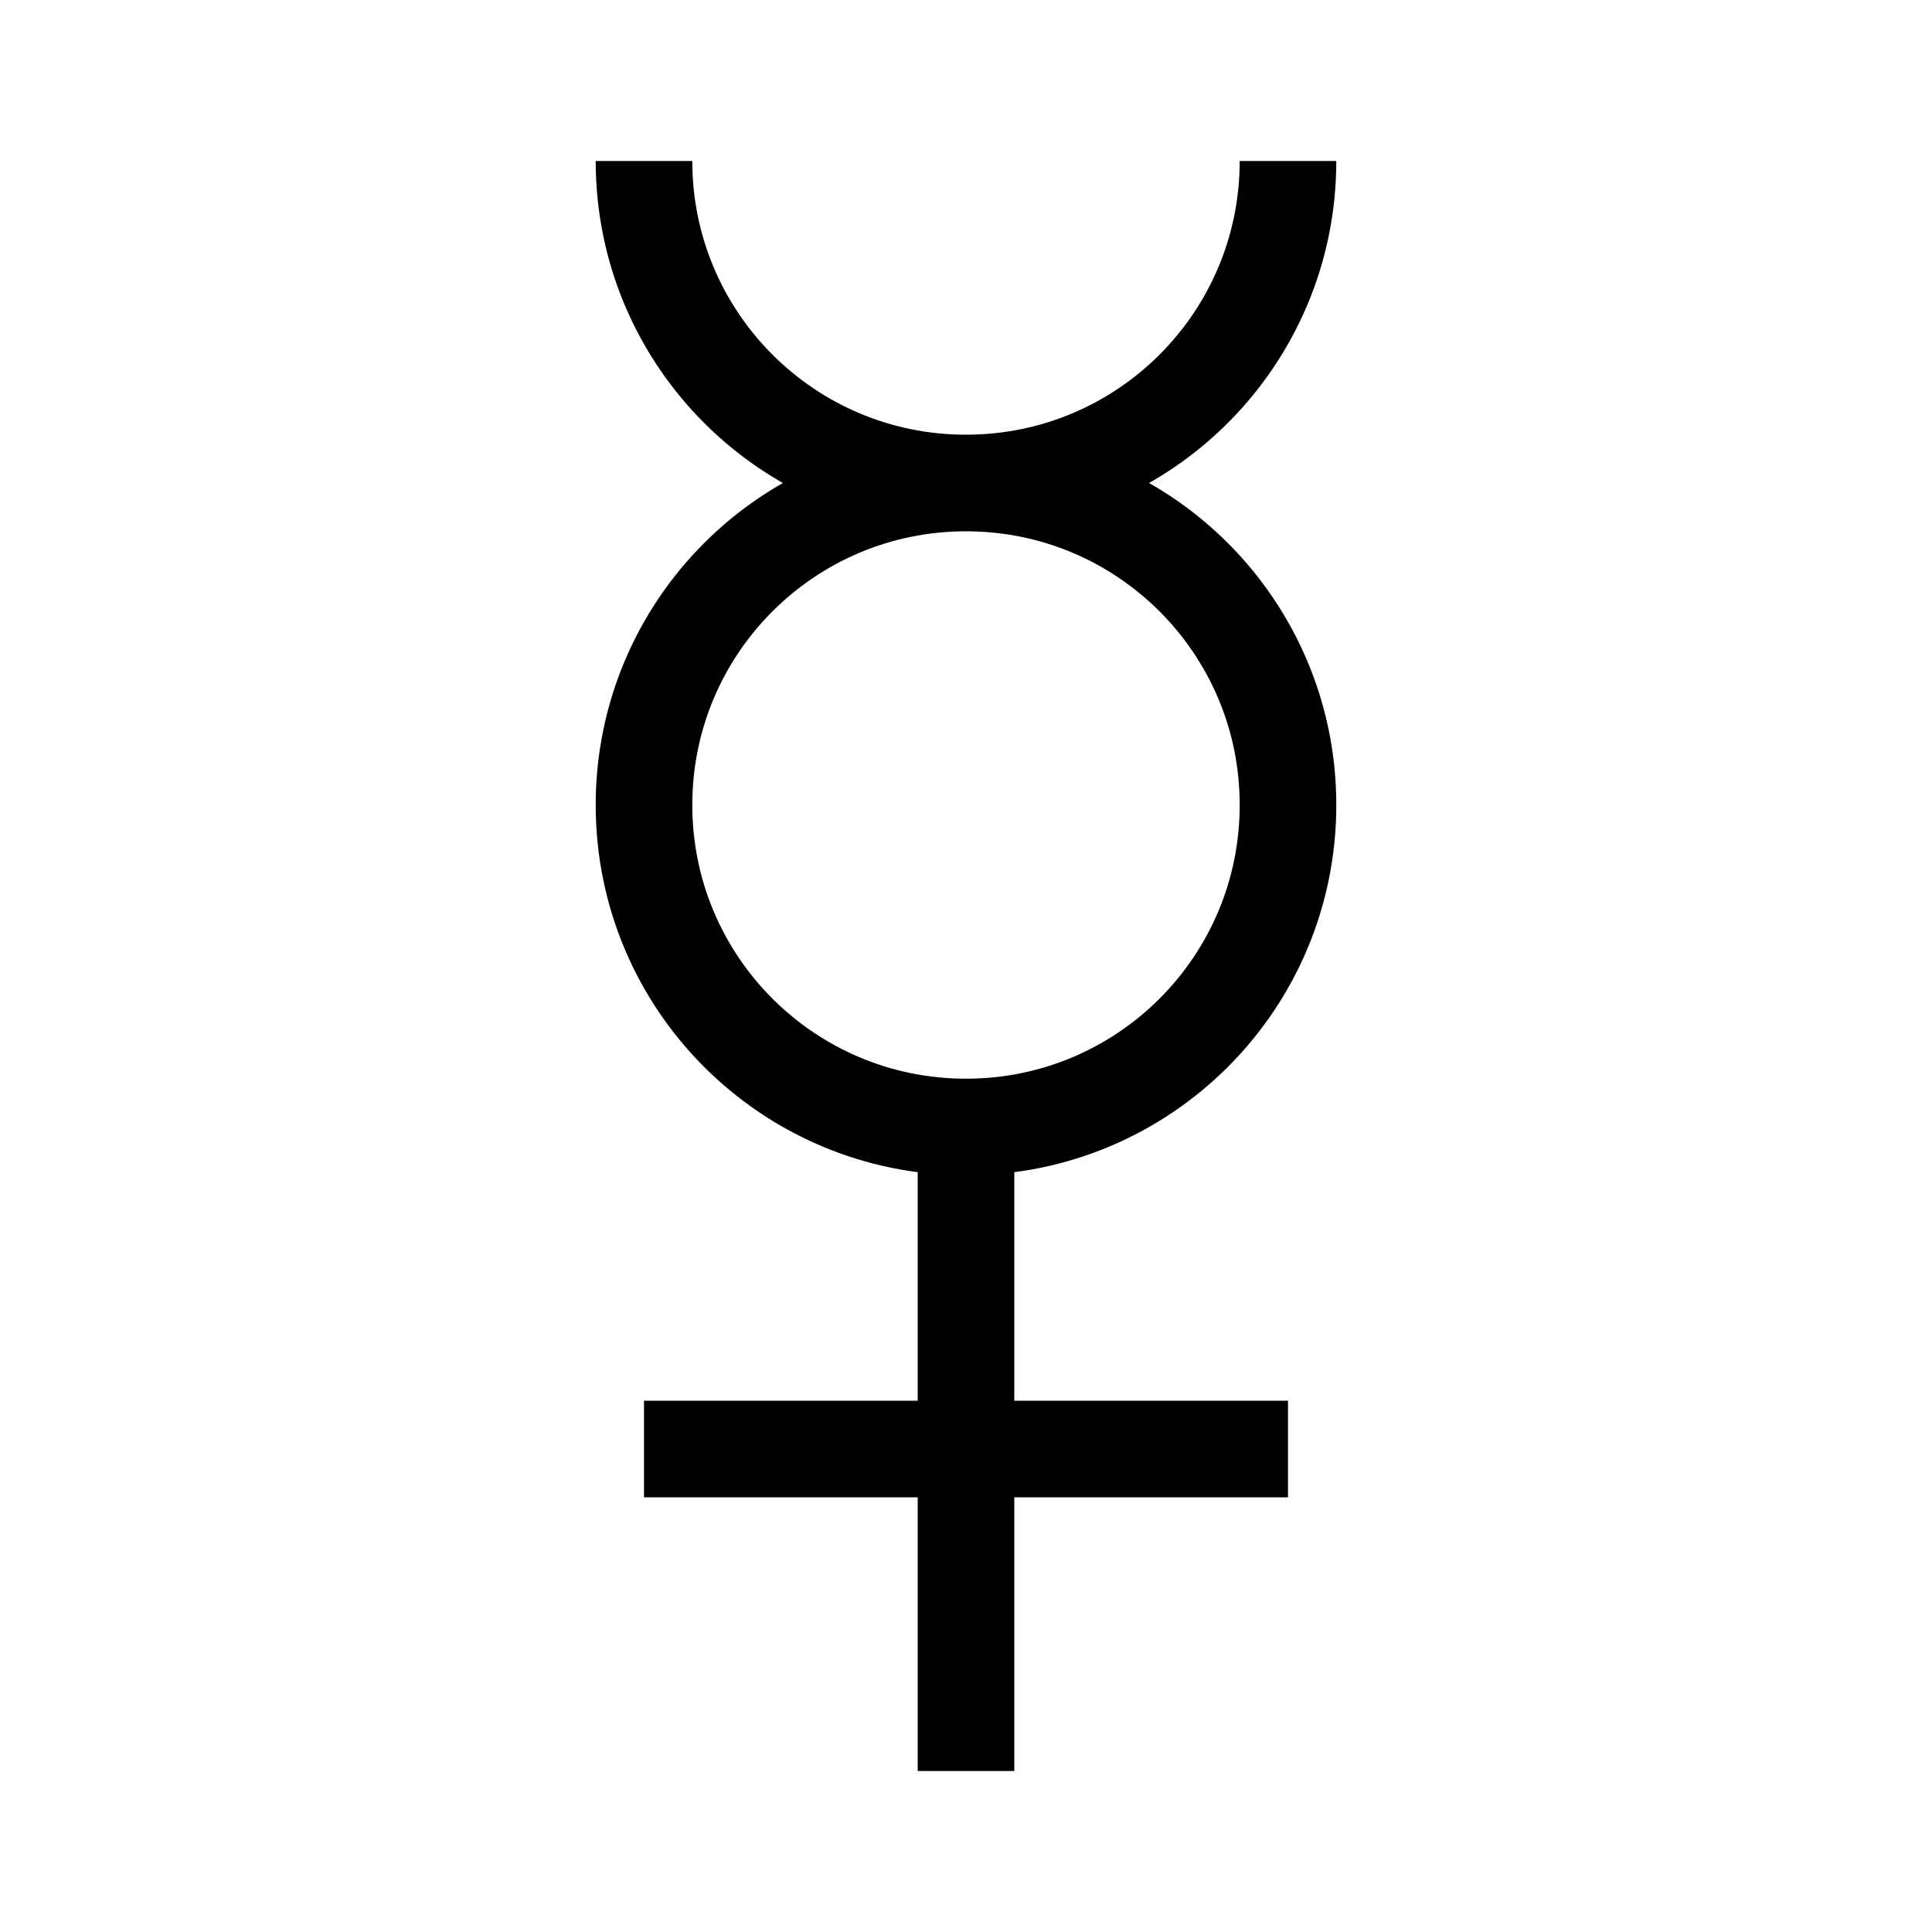
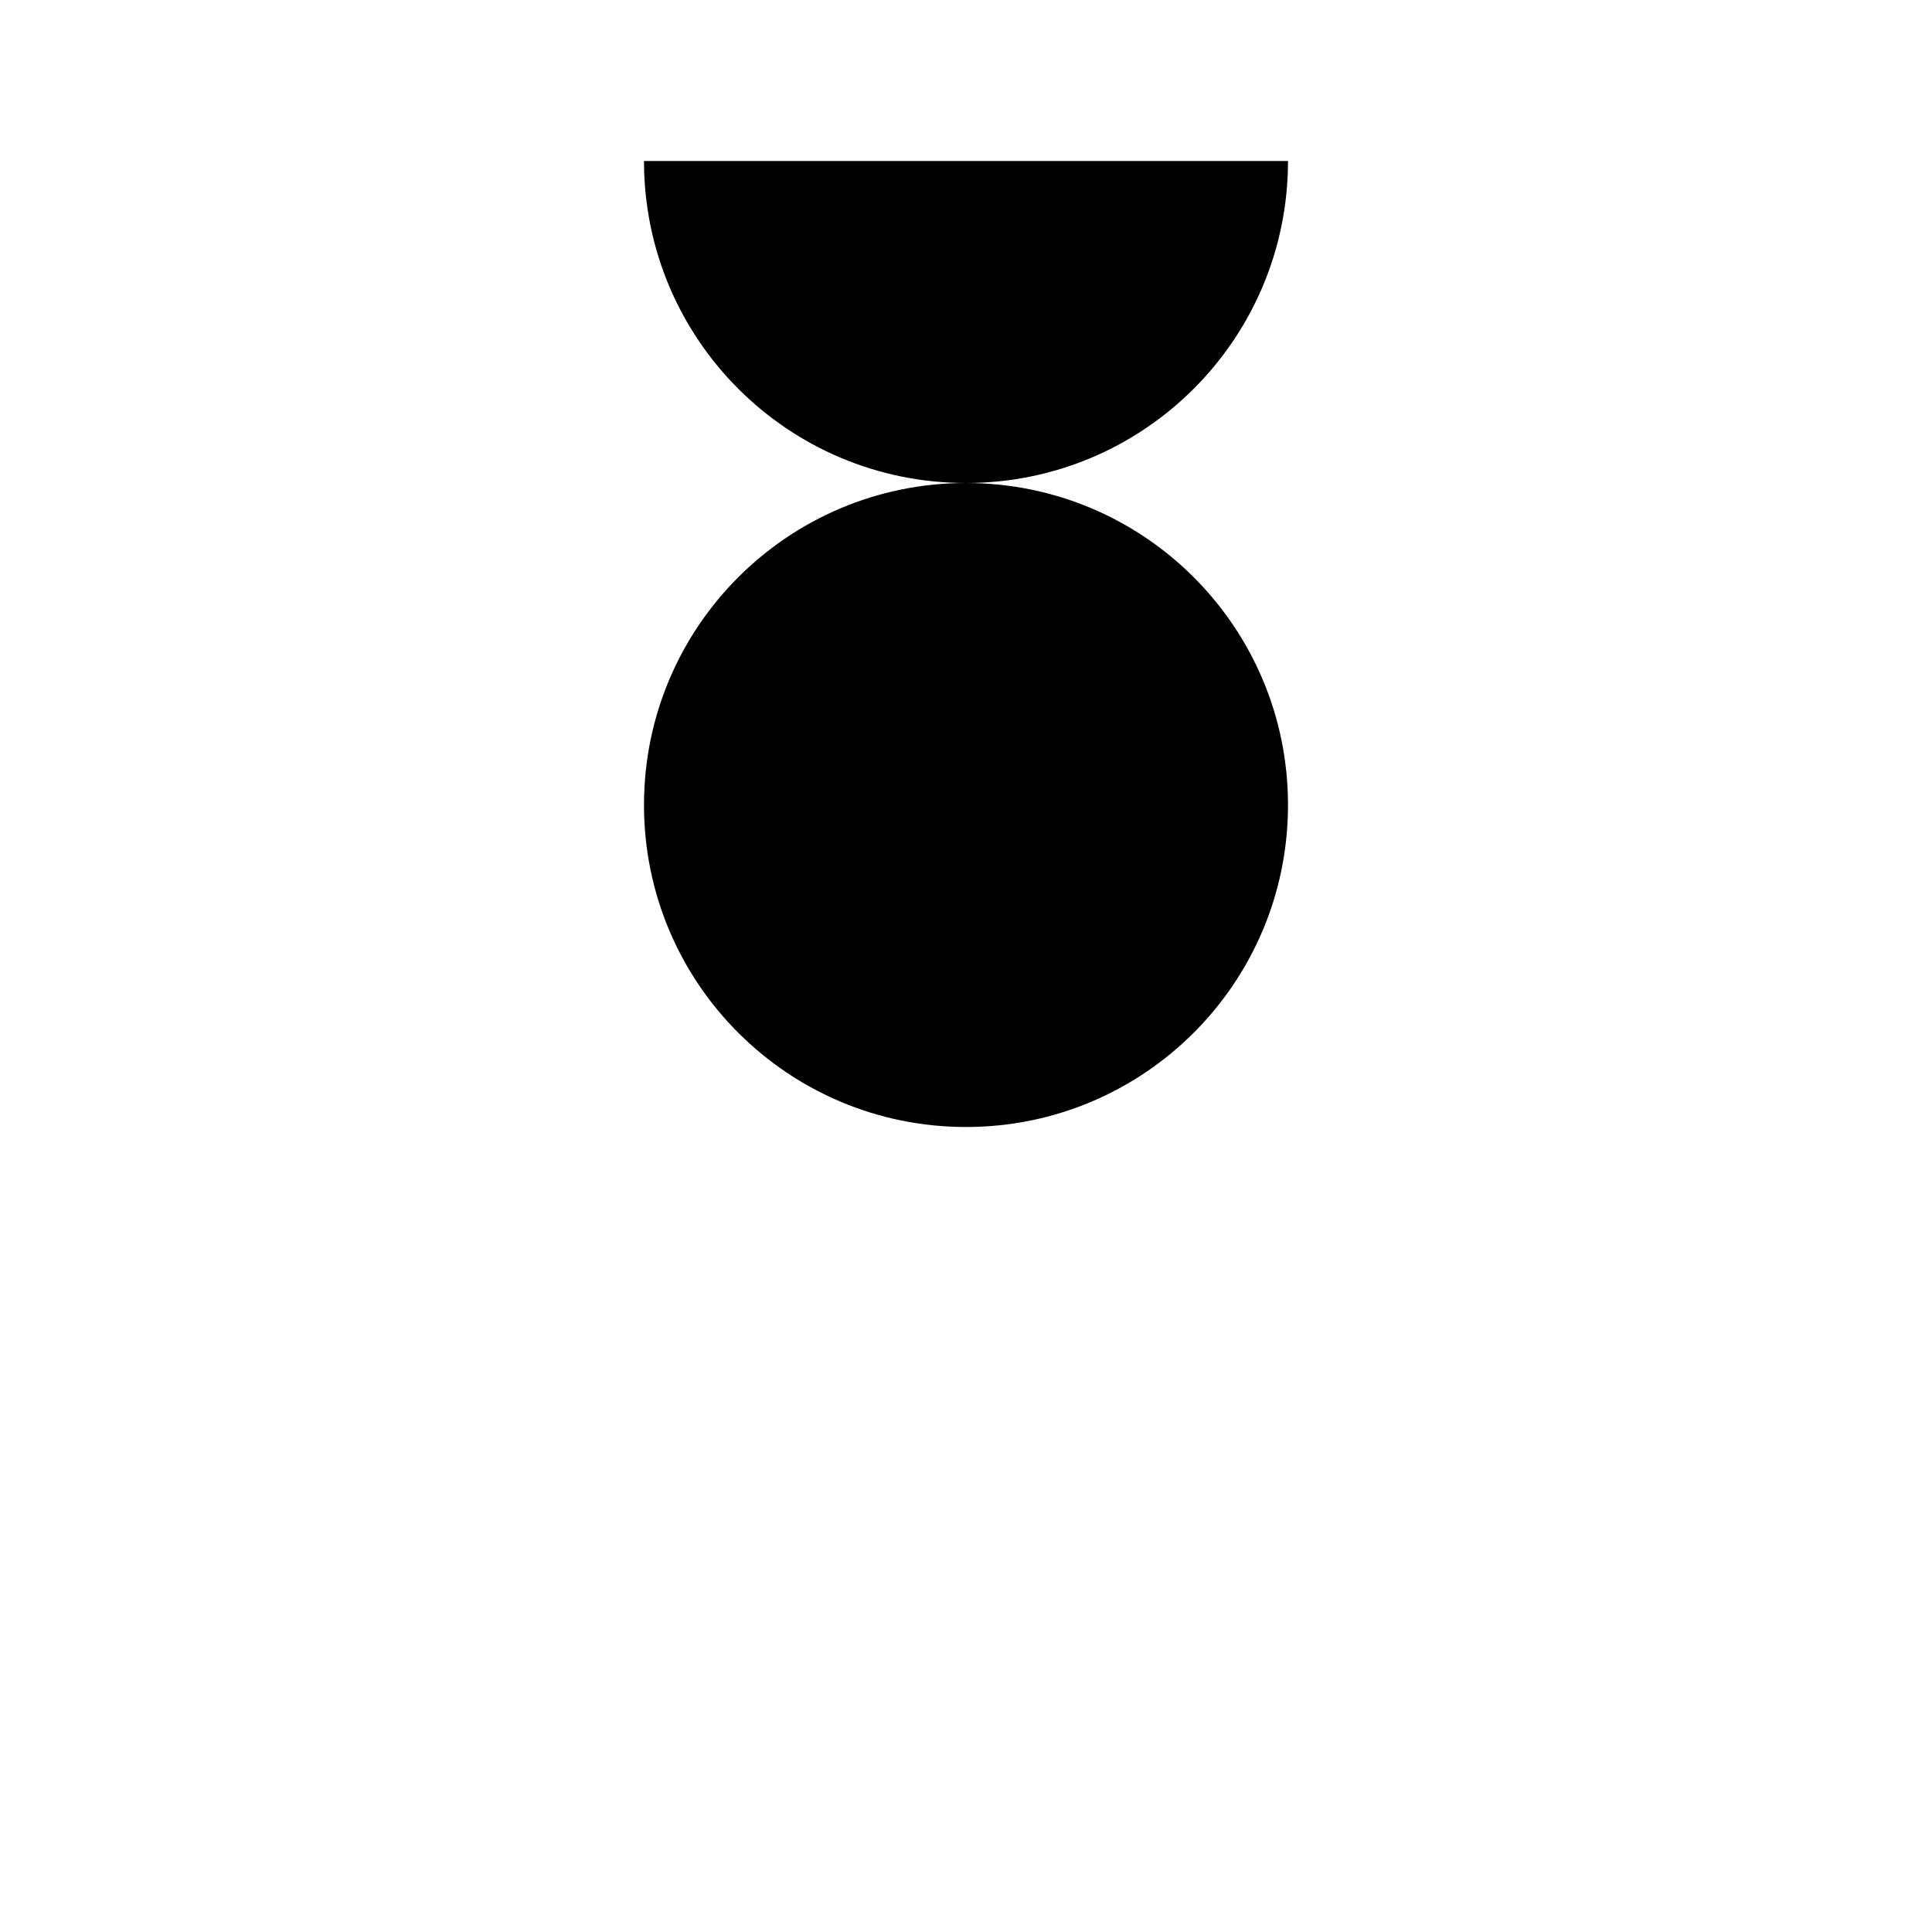
<svg xmlns="http://www.w3.org/2000/svg" width="16" height="16" viewBox="0 0 12 12">
-   <path style="fill:none;stroke-width:6;stroke-linecap:butt;stroke-linejoin:miter;stroke:#000;stroke-opacity:1;stroke-miterlimit:10" d="M80 70c0 11.055-8.945 20-20 20s-20-8.945-20-20 8.945-20 20-20 20 8.945 20 20Zm-40 40c0-11.055 8.945-20 20-20s20 8.945 20 20M60 10v40M40 30h40" transform="matrix(.1 0 0 -.1 0 12)" />
+   <path d="M80 70c0 11.055-8.945 20-20 20s-20-8.945-20-20 8.945-20 20-20 20 8.945 20 20Zm-40 40c0-11.055 8.945-20 20-20s20 8.945 20 20M60 10v40M40 30h40" transform="matrix(.1 0 0 -.1 0 12)" />
</svg>
